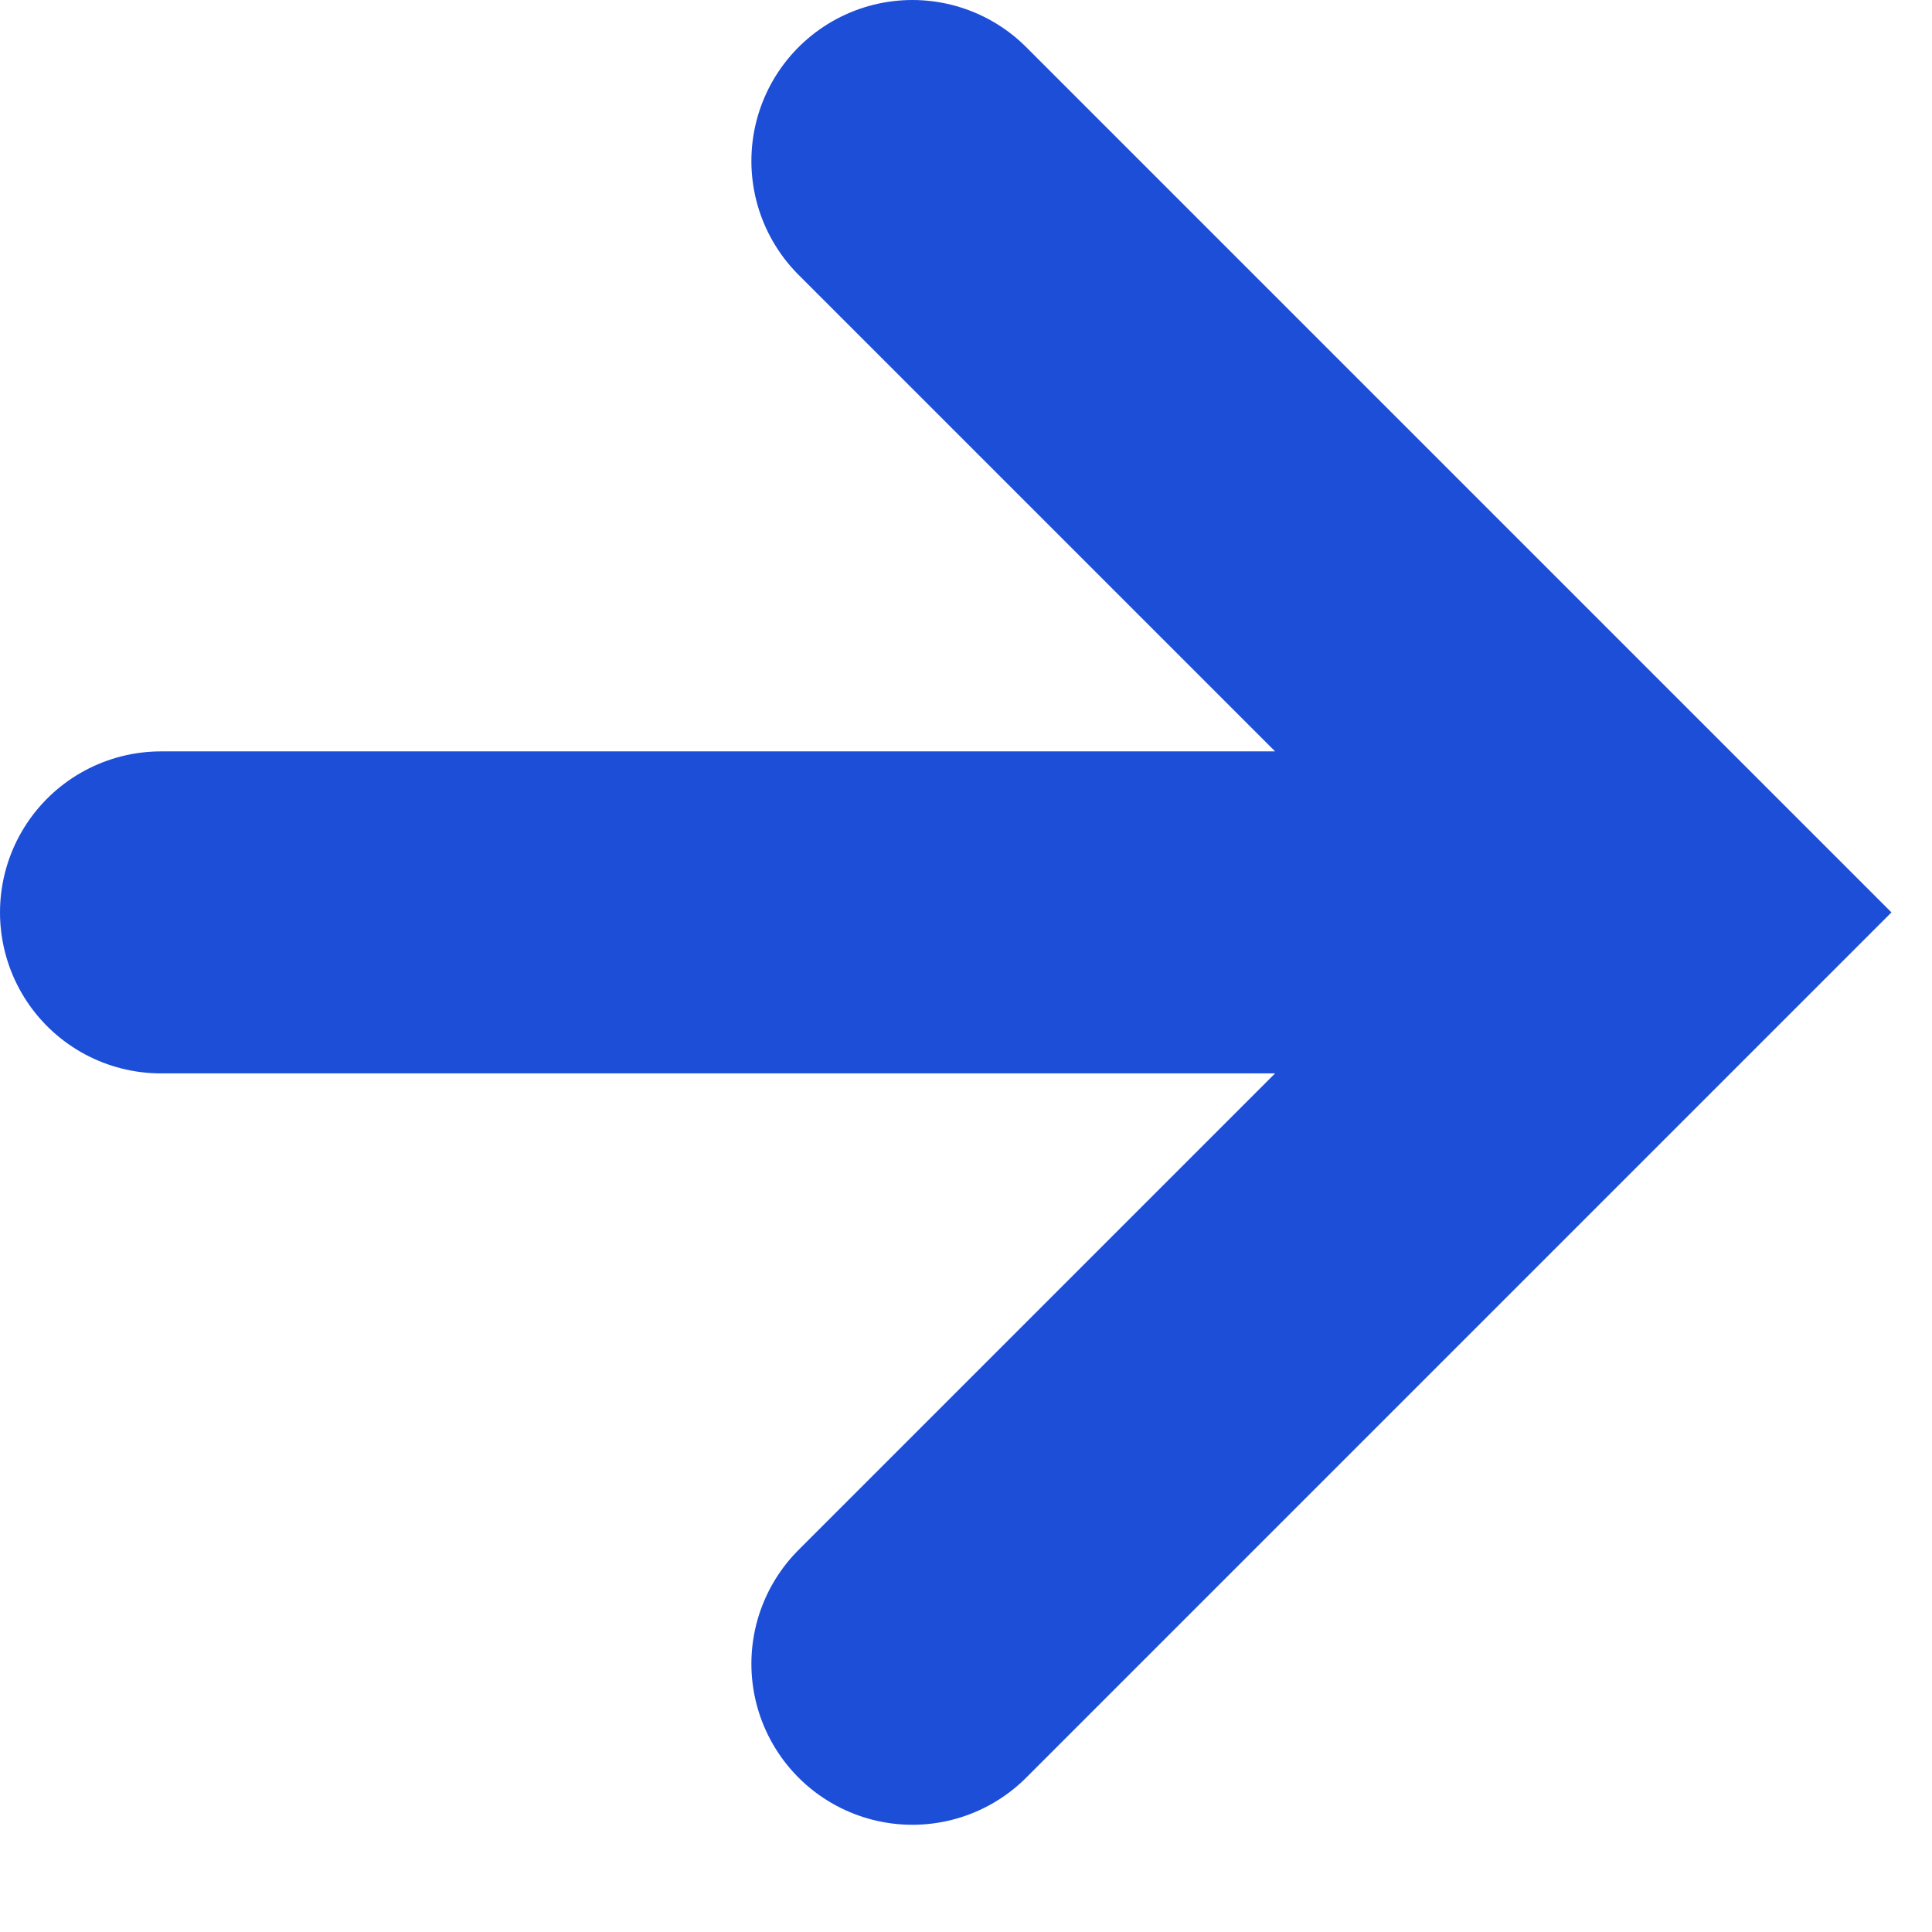
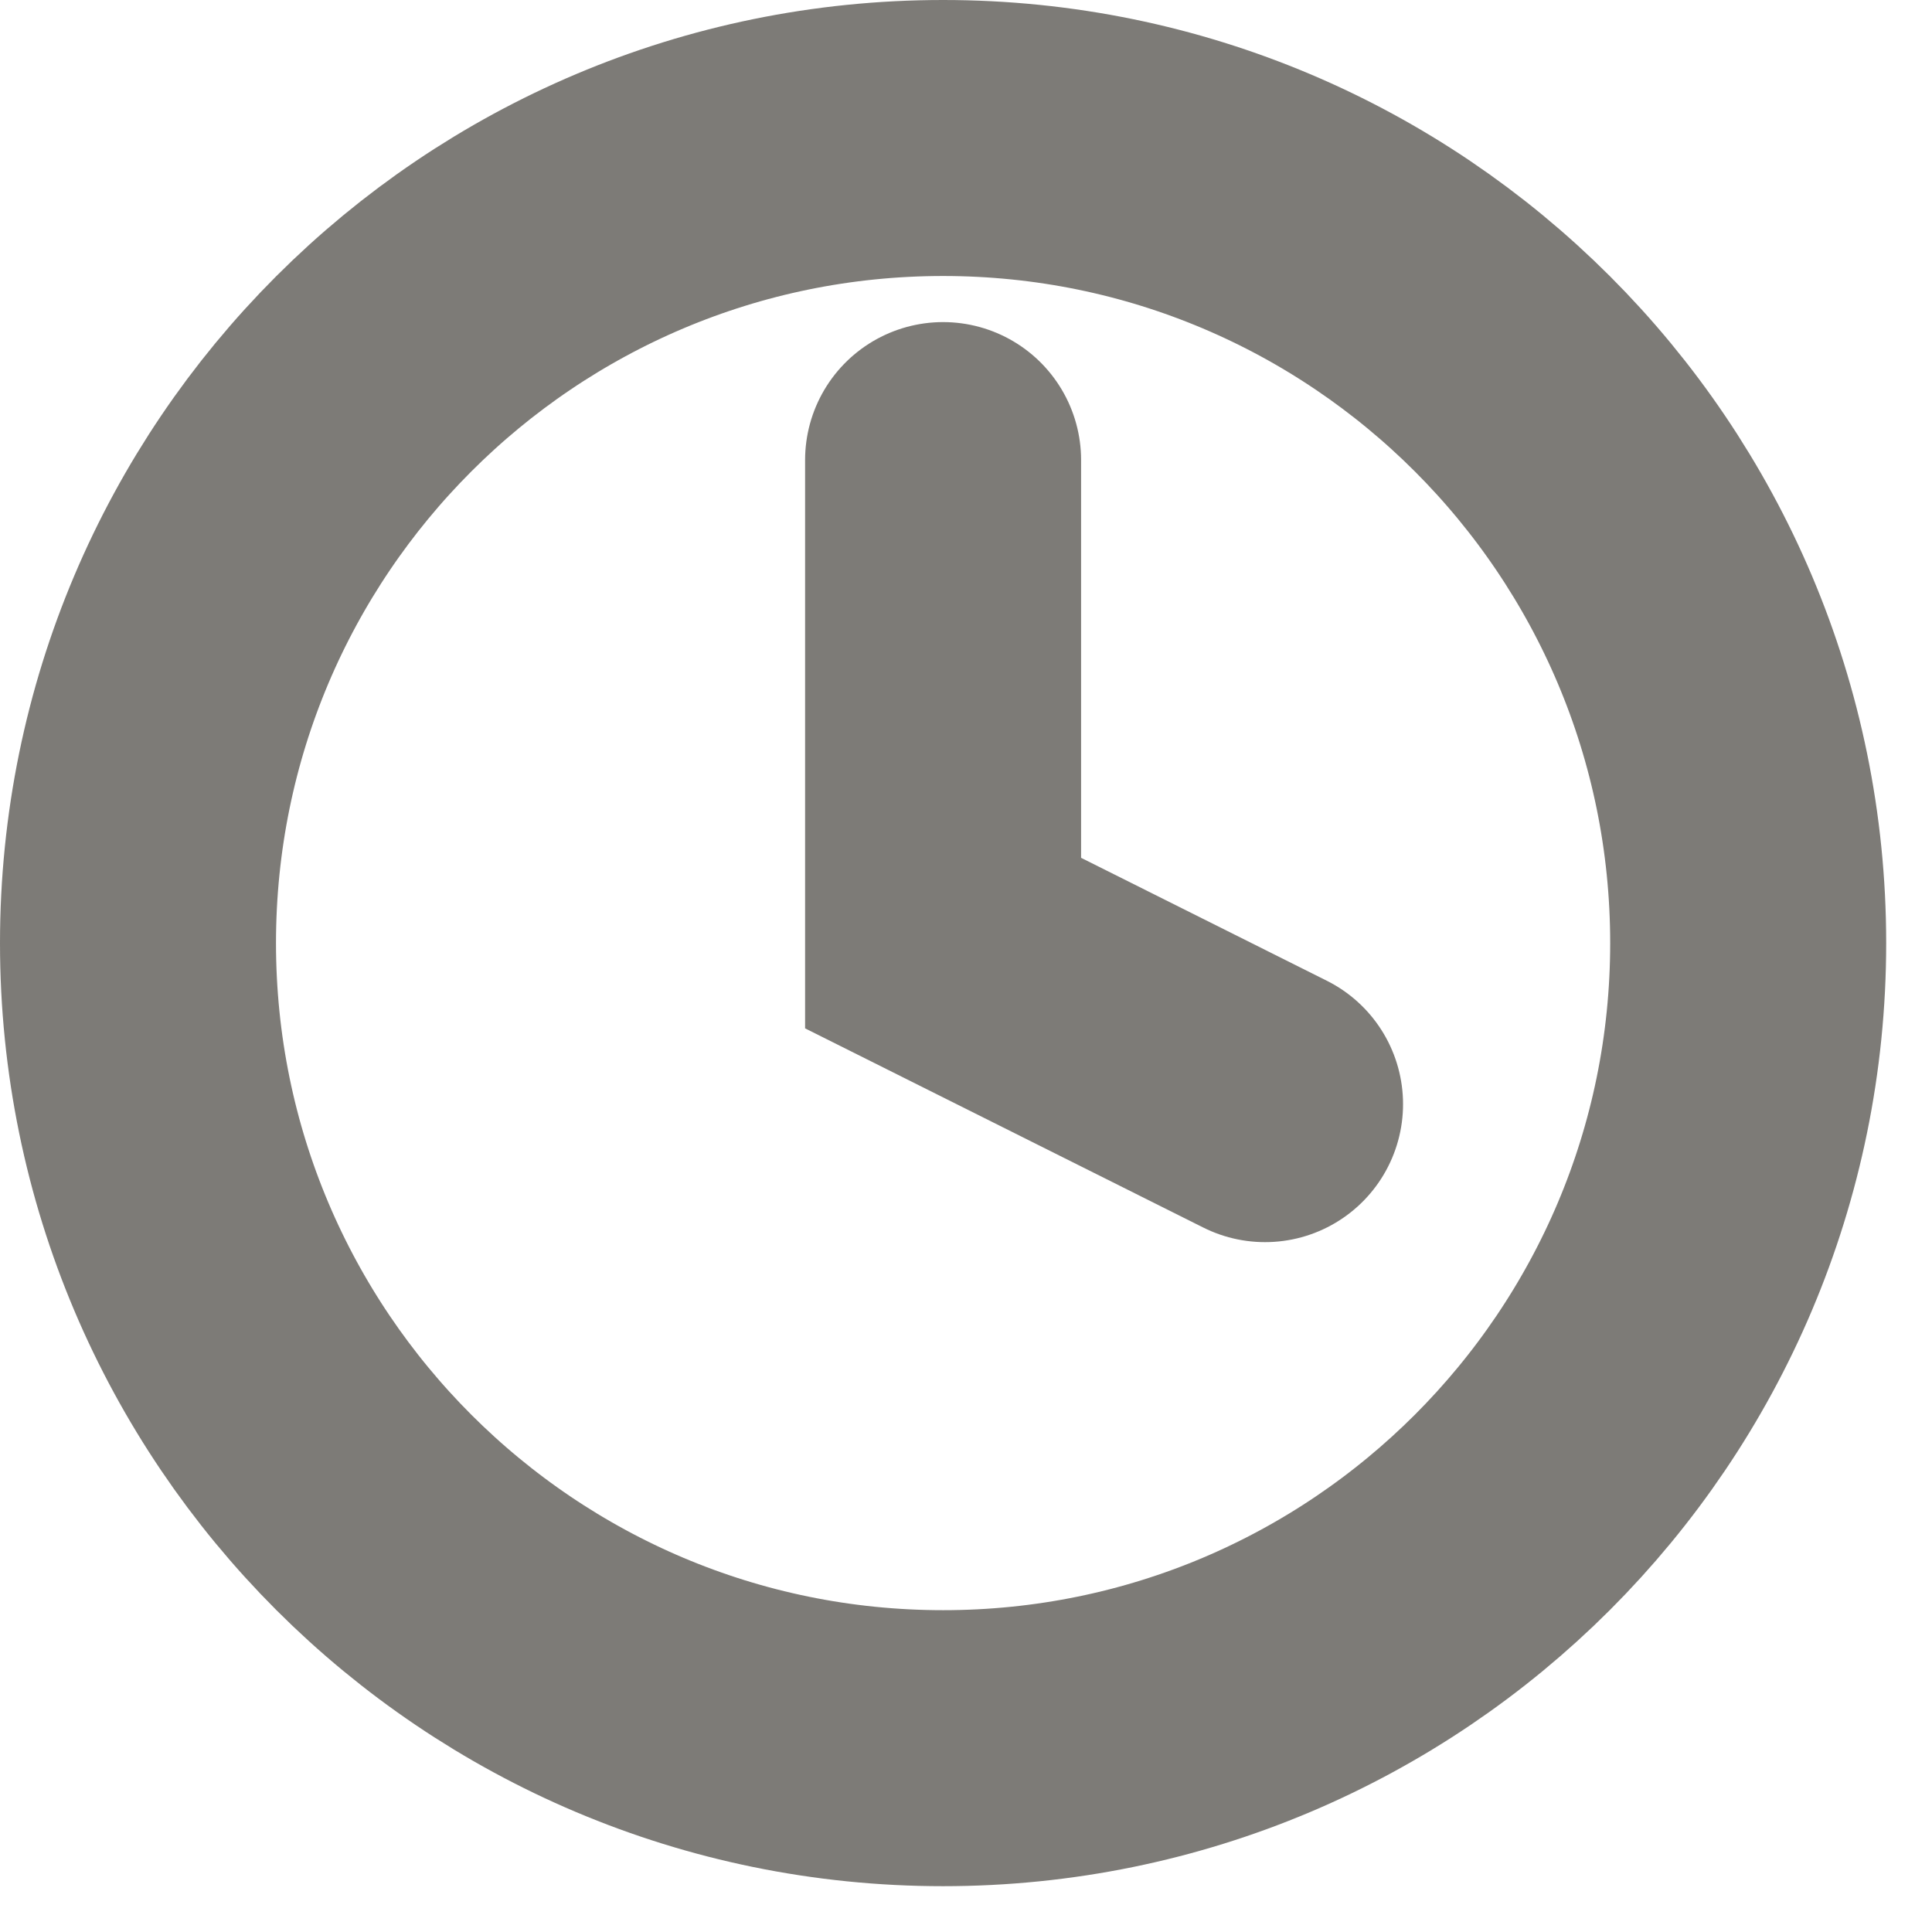
- <svg xmlns="http://www.w3.org/2000/svg" width="12" height="12" viewBox="0 0 12 12" fill="none">
-   <path d="M1 5.667H10.334M5.667 10.334L10.334 5.667L5.667 1" stroke="#1D4ED8" stroke-width="2" stroke-linecap="round" />
+ <svg xmlns="http://www.w3.org/2000/svg" width="14" height="14" viewBox="0 0 14 14" fill="none">
+   <path d="M6.834 3.334V6.834L9.167 8.001M12.668 6.834C12.668 10.056 10.056 12.668 6.834 12.668C3.612 12.668 1 10.056 1 6.834C1 3.612 3.612 1 6.834 1C10.056 1 12.668 3.612 12.668 6.834Z" stroke="#7D7B77" stroke-width="2" stroke-linecap="round" />
</svg>
